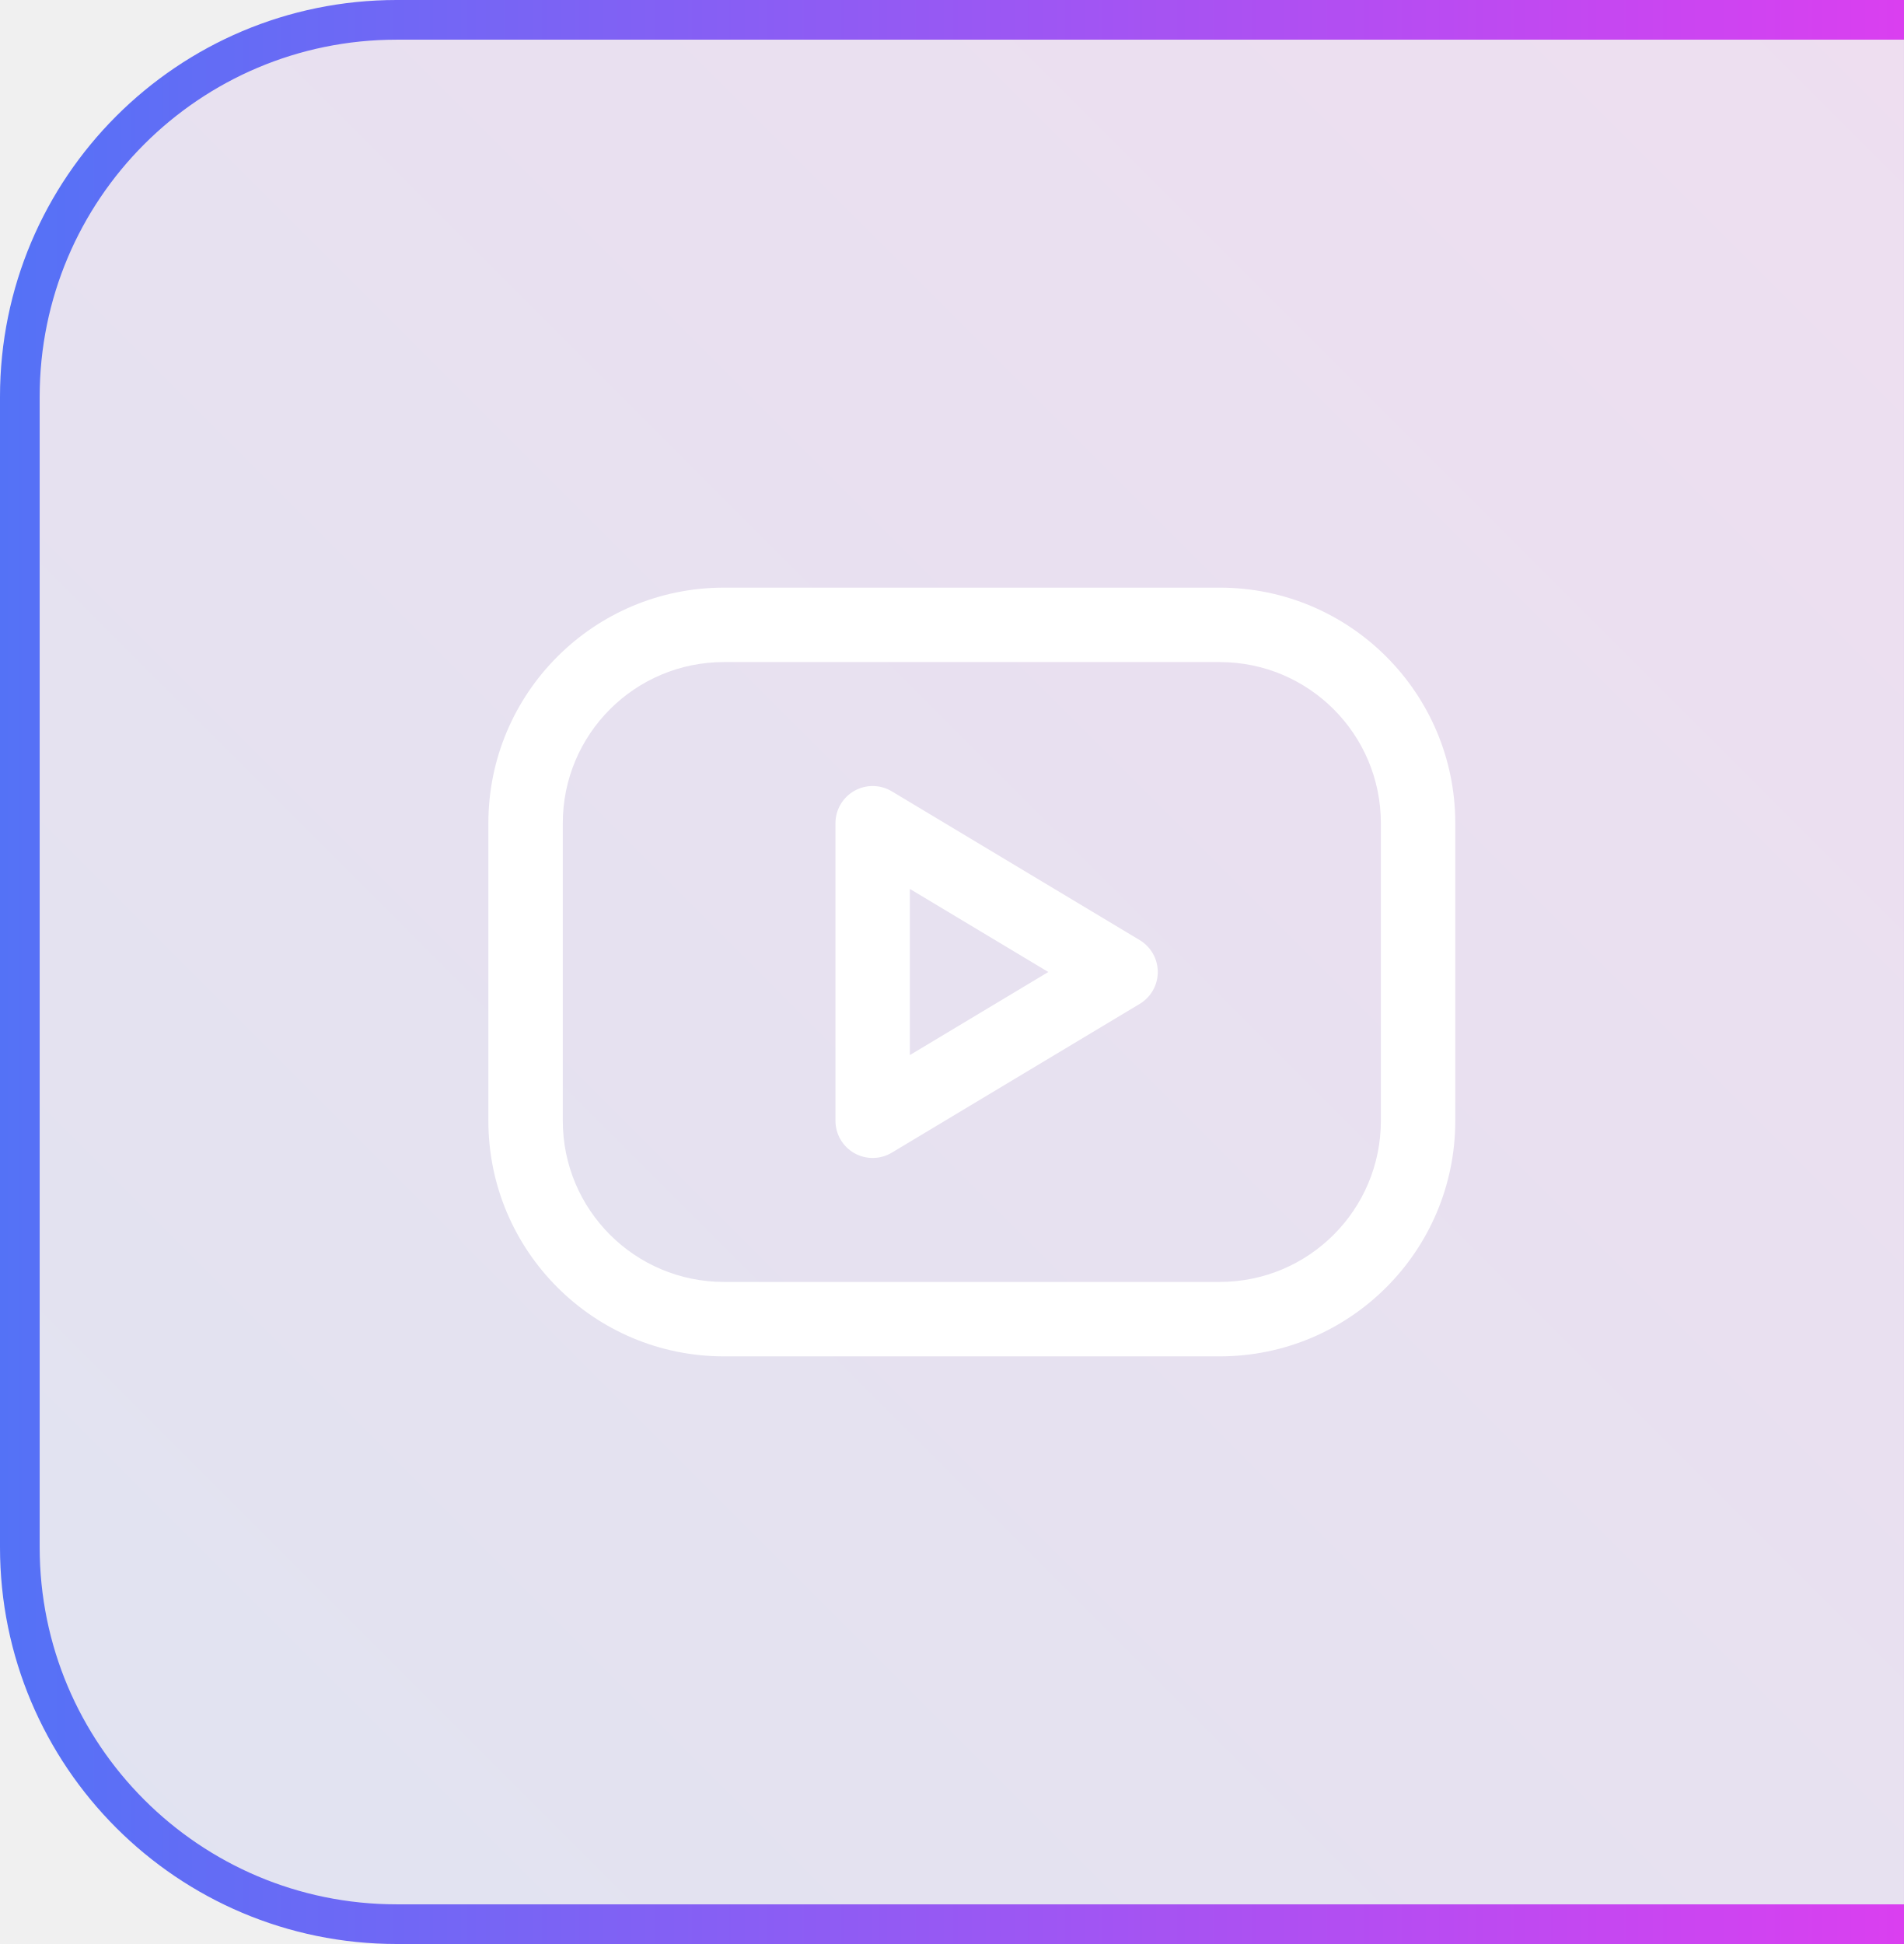
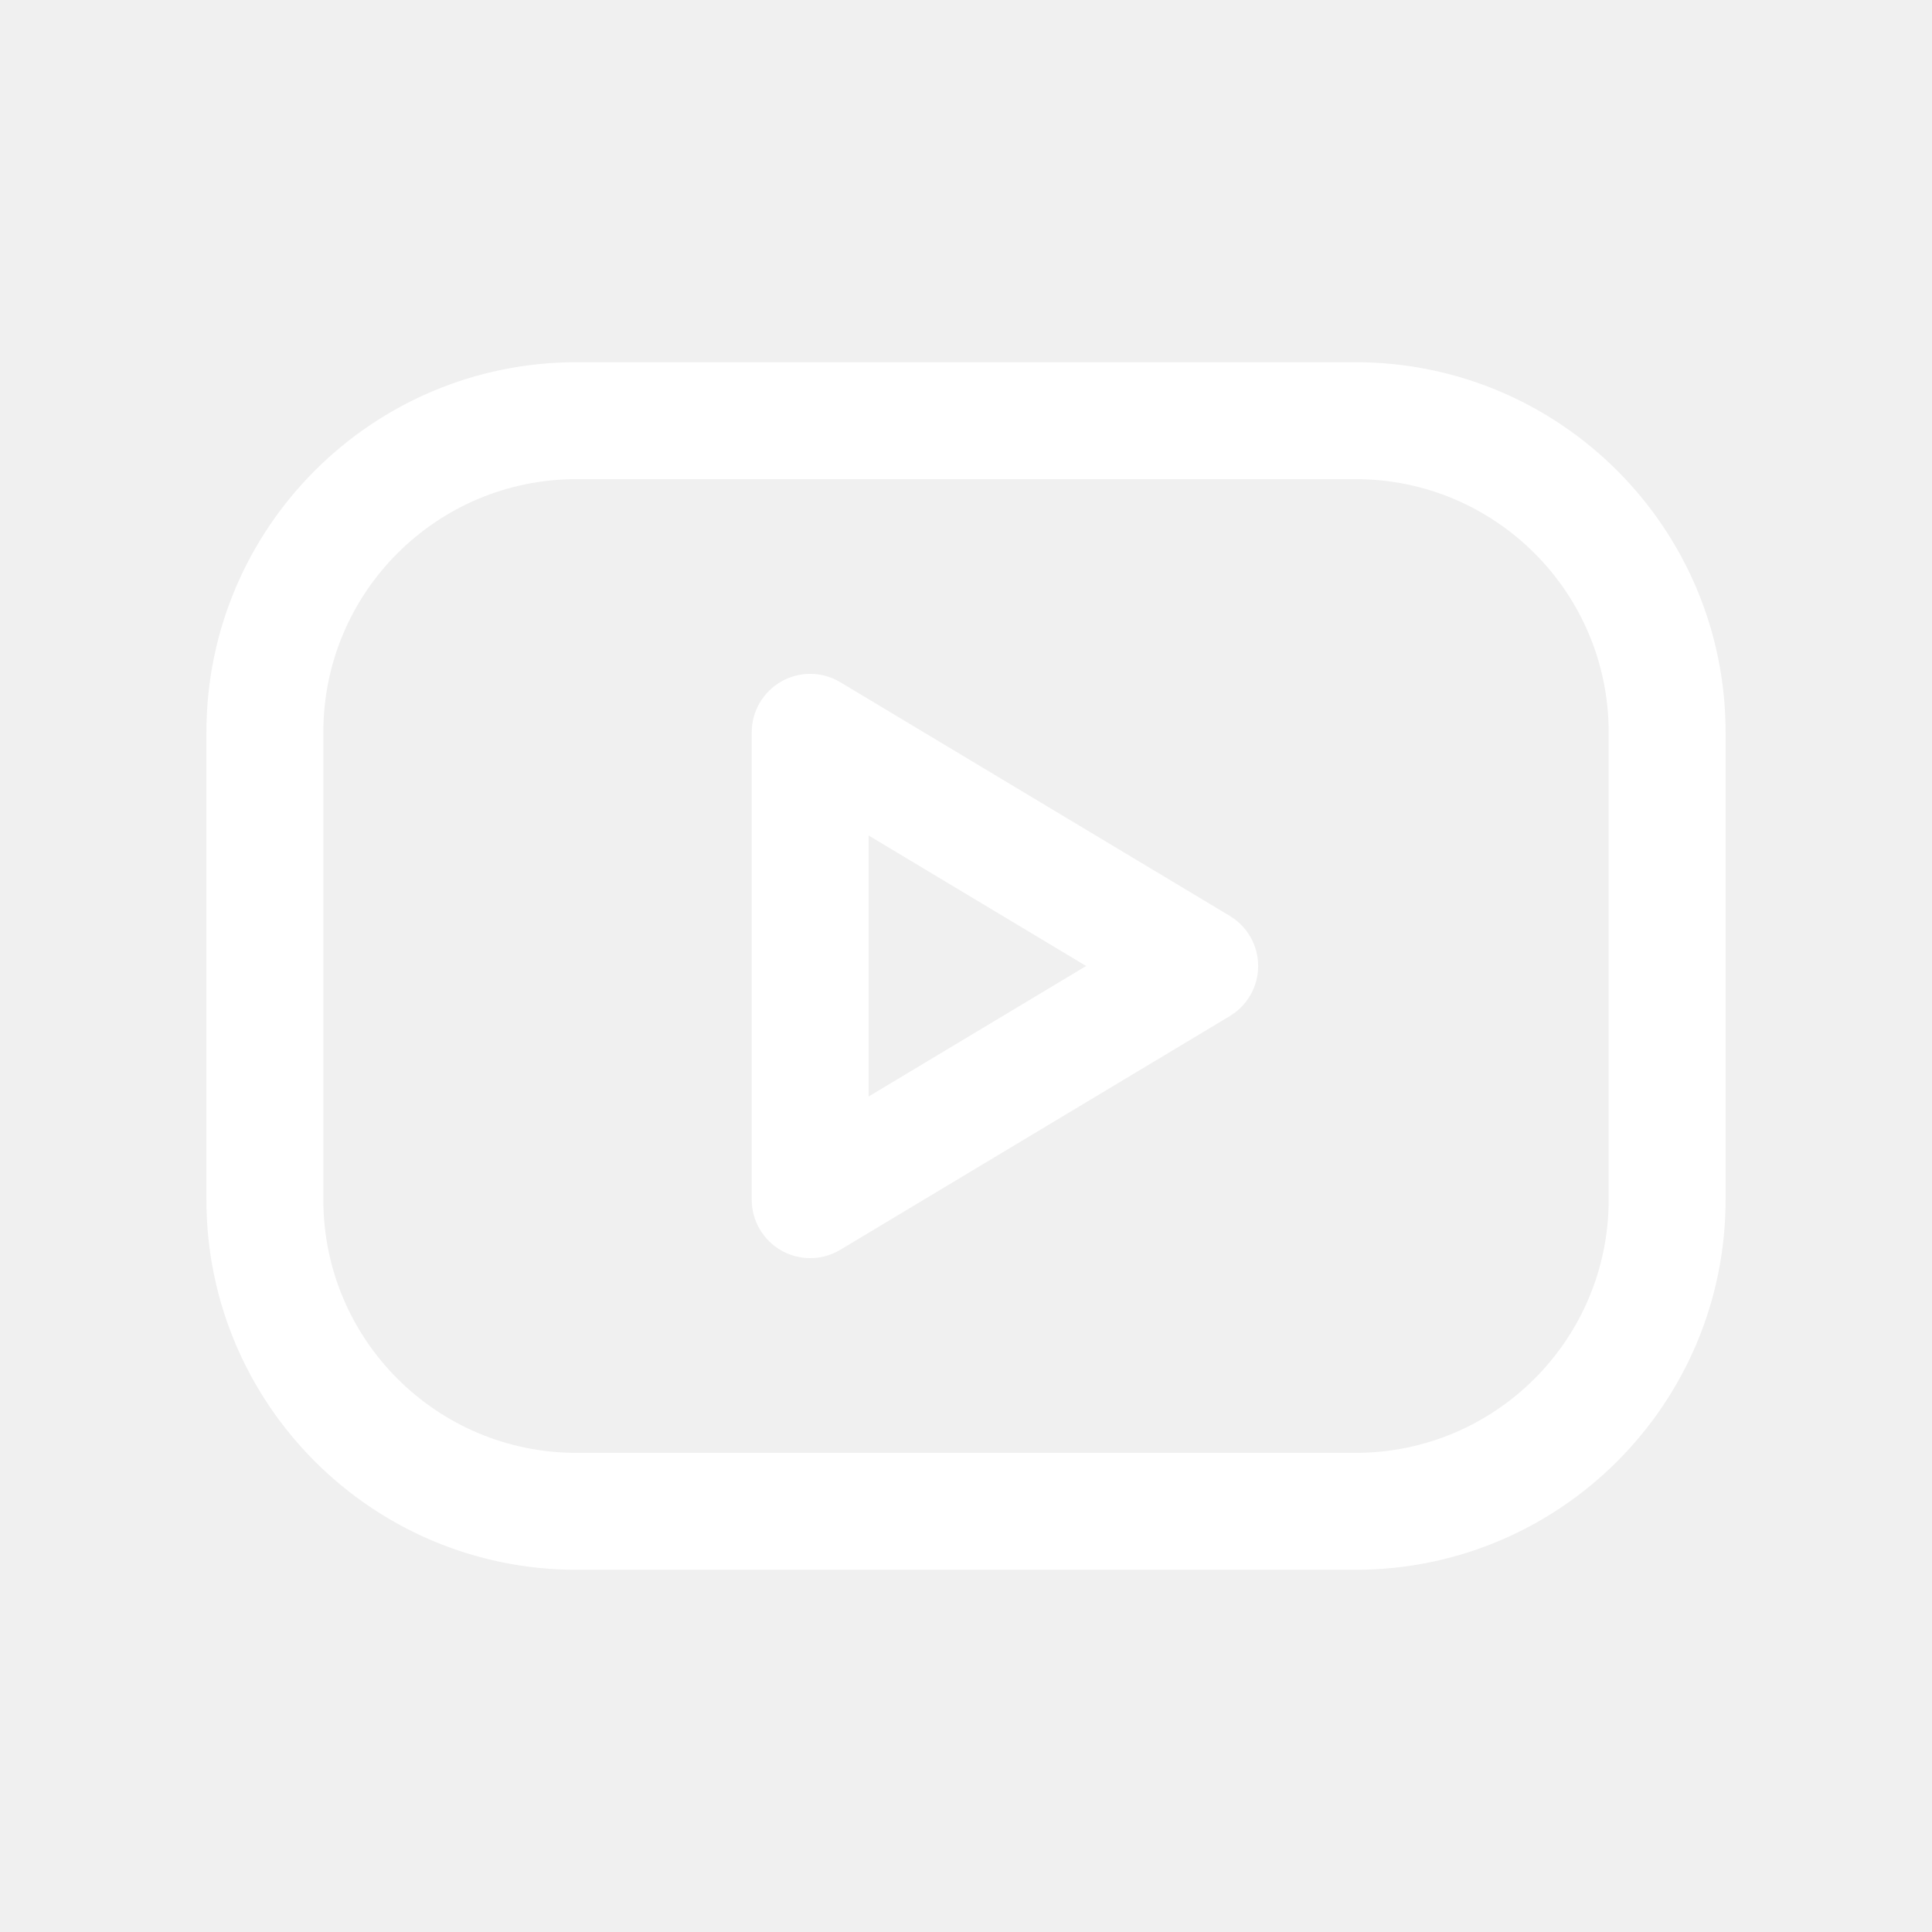
- <svg xmlns="http://www.w3.org/2000/svg" width="48" height="49" viewBox="0 0 48 49" fill="none">
-   <path d="M0.5 10C0.5 4.753 4.753 0.5 10 0.5H48.5V48.5H10C4.753 48.5 0.5 44.247 0.5 39V10Z" fill="url(#paint0_linear_63_360)" />
-   <path fill-rule="evenodd" clip-rule="evenodd" d="M18.25 16.688C16.006 16.688 14.188 18.506 14.188 20.75V28.25C14.188 30.494 16.006 32.312 18.25 32.312H30.75C32.994 32.312 34.812 30.494 34.812 28.25V20.75C34.812 18.506 32.994 16.688 30.75 16.688H18.25ZM12.312 20.75C12.312 17.471 14.971 14.812 18.25 14.812H30.75C34.029 14.812 36.688 17.471 36.688 20.75V28.25C36.688 31.529 34.029 34.188 30.75 34.188H18.25C14.971 34.188 12.312 31.529 12.312 28.25V20.75Z" fill="white" />
-   <path fill-rule="evenodd" clip-rule="evenodd" d="M21.538 19.934C21.832 19.768 22.193 19.772 22.482 19.946L28.732 23.696C29.015 23.866 29.188 24.171 29.188 24.5C29.188 24.829 29.015 25.134 28.732 25.304L22.482 29.054C22.193 29.228 21.832 29.232 21.538 29.066C21.244 28.899 21.062 28.588 21.062 28.25V20.75C21.062 20.412 21.244 20.101 21.538 19.934ZM22.938 22.406V26.594L26.428 24.5L22.938 22.406Z" fill="white" />
-   <path d="M0.5 10C0.5 4.753 4.753 0.5 10 0.5H48.5V48.5H10C4.753 48.5 0.5 44.247 0.5 39V10Z" stroke="url(#paint1_linear_63_360)" />
-   <defs>
-     <linearGradient id="paint0_linear_63_360" x1="0" y1="49" x2="49" y2="0" gradientUnits="userSpaceOnUse">
-       <stop stop-color="#5472F6" stop-opacity="0.1" />
-       <stop offset="1" stop-color="#DD3EF0" stop-opacity="0.1" />
-     </linearGradient>
-     <linearGradient id="paint1_linear_63_360" x1="-1.82539e-07" y1="24.5" x2="49" y2="24.5" gradientUnits="userSpaceOnUse">
-       <stop stop-color="#5472F6" />
-       <stop offset="1" stop-color="#DD3EF0" />
-     </linearGradient>
-   </defs>
+ <svg xmlns="http://www.w3.org/2000/svg" width="31" height="31" viewBox="0 0 31 31" fill="none">
+   <path fill-rule="evenodd" clip-rule="evenodd" d="M9.25 7.688C7.006 7.688 5.188 9.506 5.188 11.75V19.25C5.188 21.494 7.006 23.312 9.25 23.312H21.75C23.994 23.312 25.812 21.494 25.812 19.25V11.75C25.812 9.506 23.994 7.688 21.75 7.688H9.25ZM3.312 11.75C3.312 8.471 5.971 5.812 9.25 5.812H21.75C25.029 5.812 27.688 8.471 27.688 11.75V19.25C27.688 22.529 25.029 25.188 21.75 25.188H9.25C5.971 25.188 3.312 22.529 3.312 19.25V11.75Z" fill="white" />
+   <path fill-rule="evenodd" clip-rule="evenodd" d="M12.538 10.934C12.832 10.768 13.193 10.772 13.482 10.946L19.732 14.696C20.015 14.866 20.188 15.171 20.188 15.5C20.188 15.829 20.015 16.134 19.732 16.304L13.482 20.054C13.193 20.228 12.832 20.232 12.538 20.066C12.244 19.899 12.062 19.588 12.062 19.25V11.75C12.062 11.412 12.244 11.101 12.538 10.934ZM13.938 13.406V17.594L17.428 15.5L13.938 13.406Z" fill="white" />
</svg>
